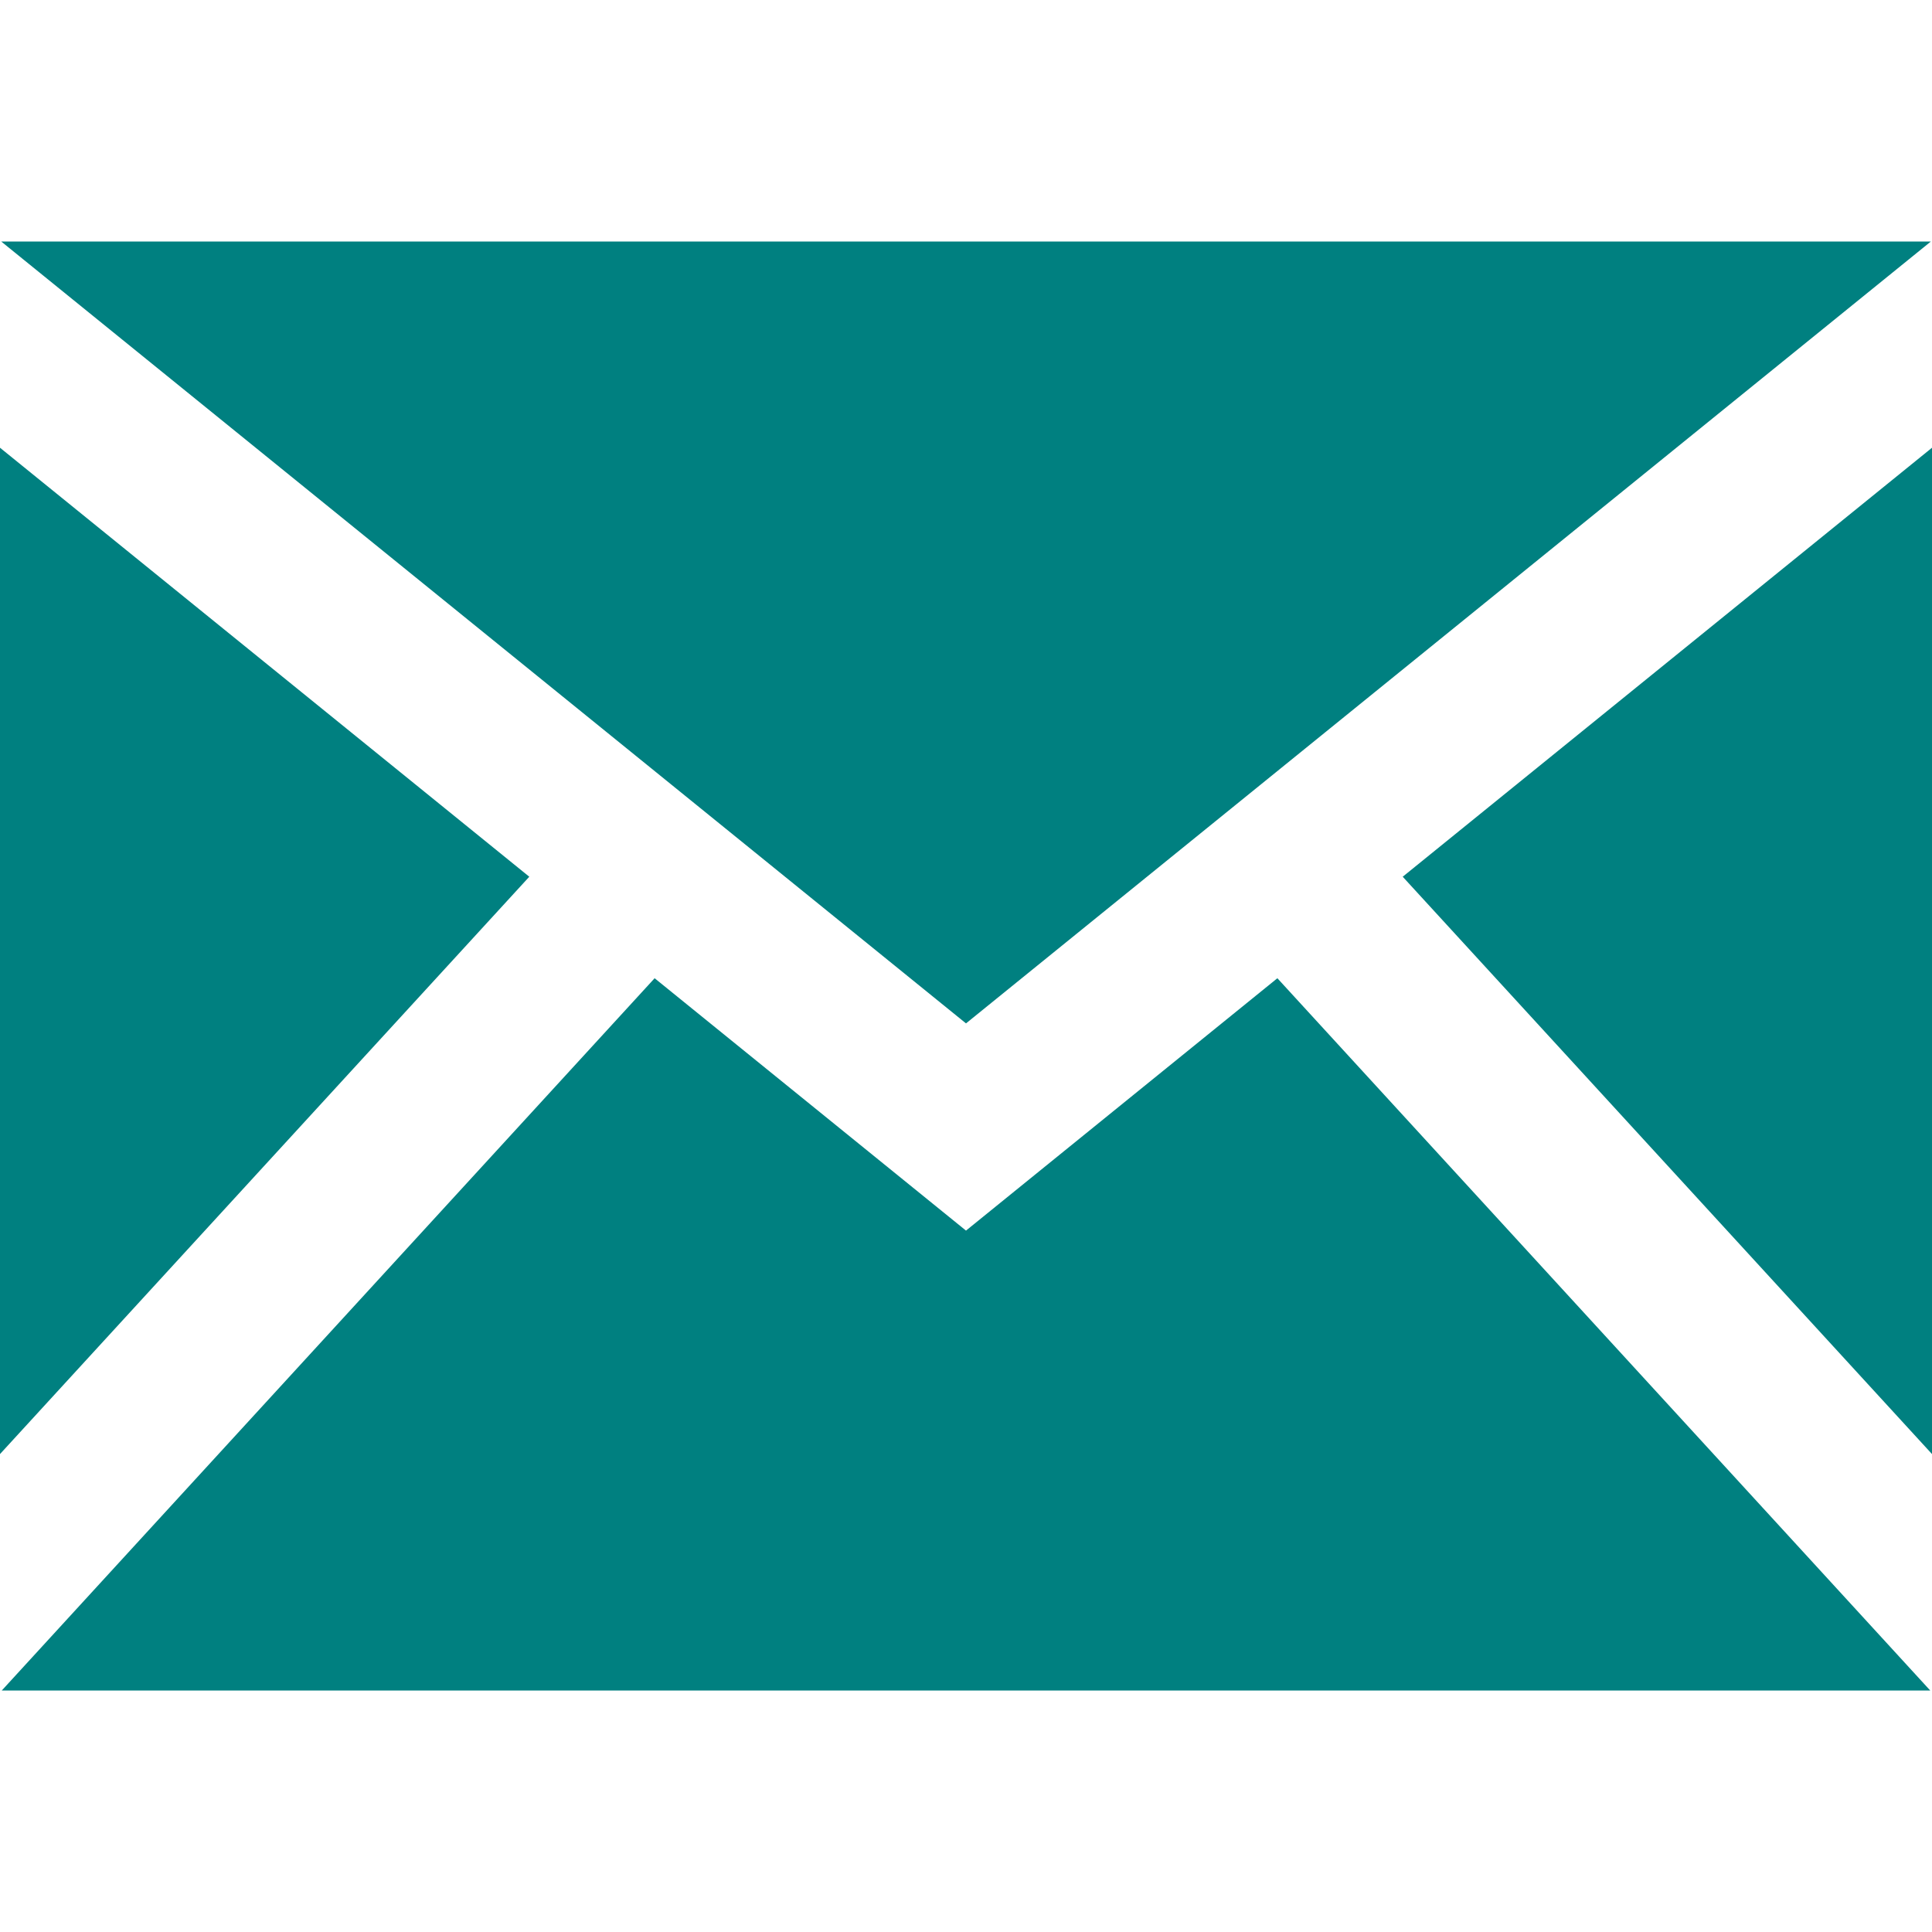
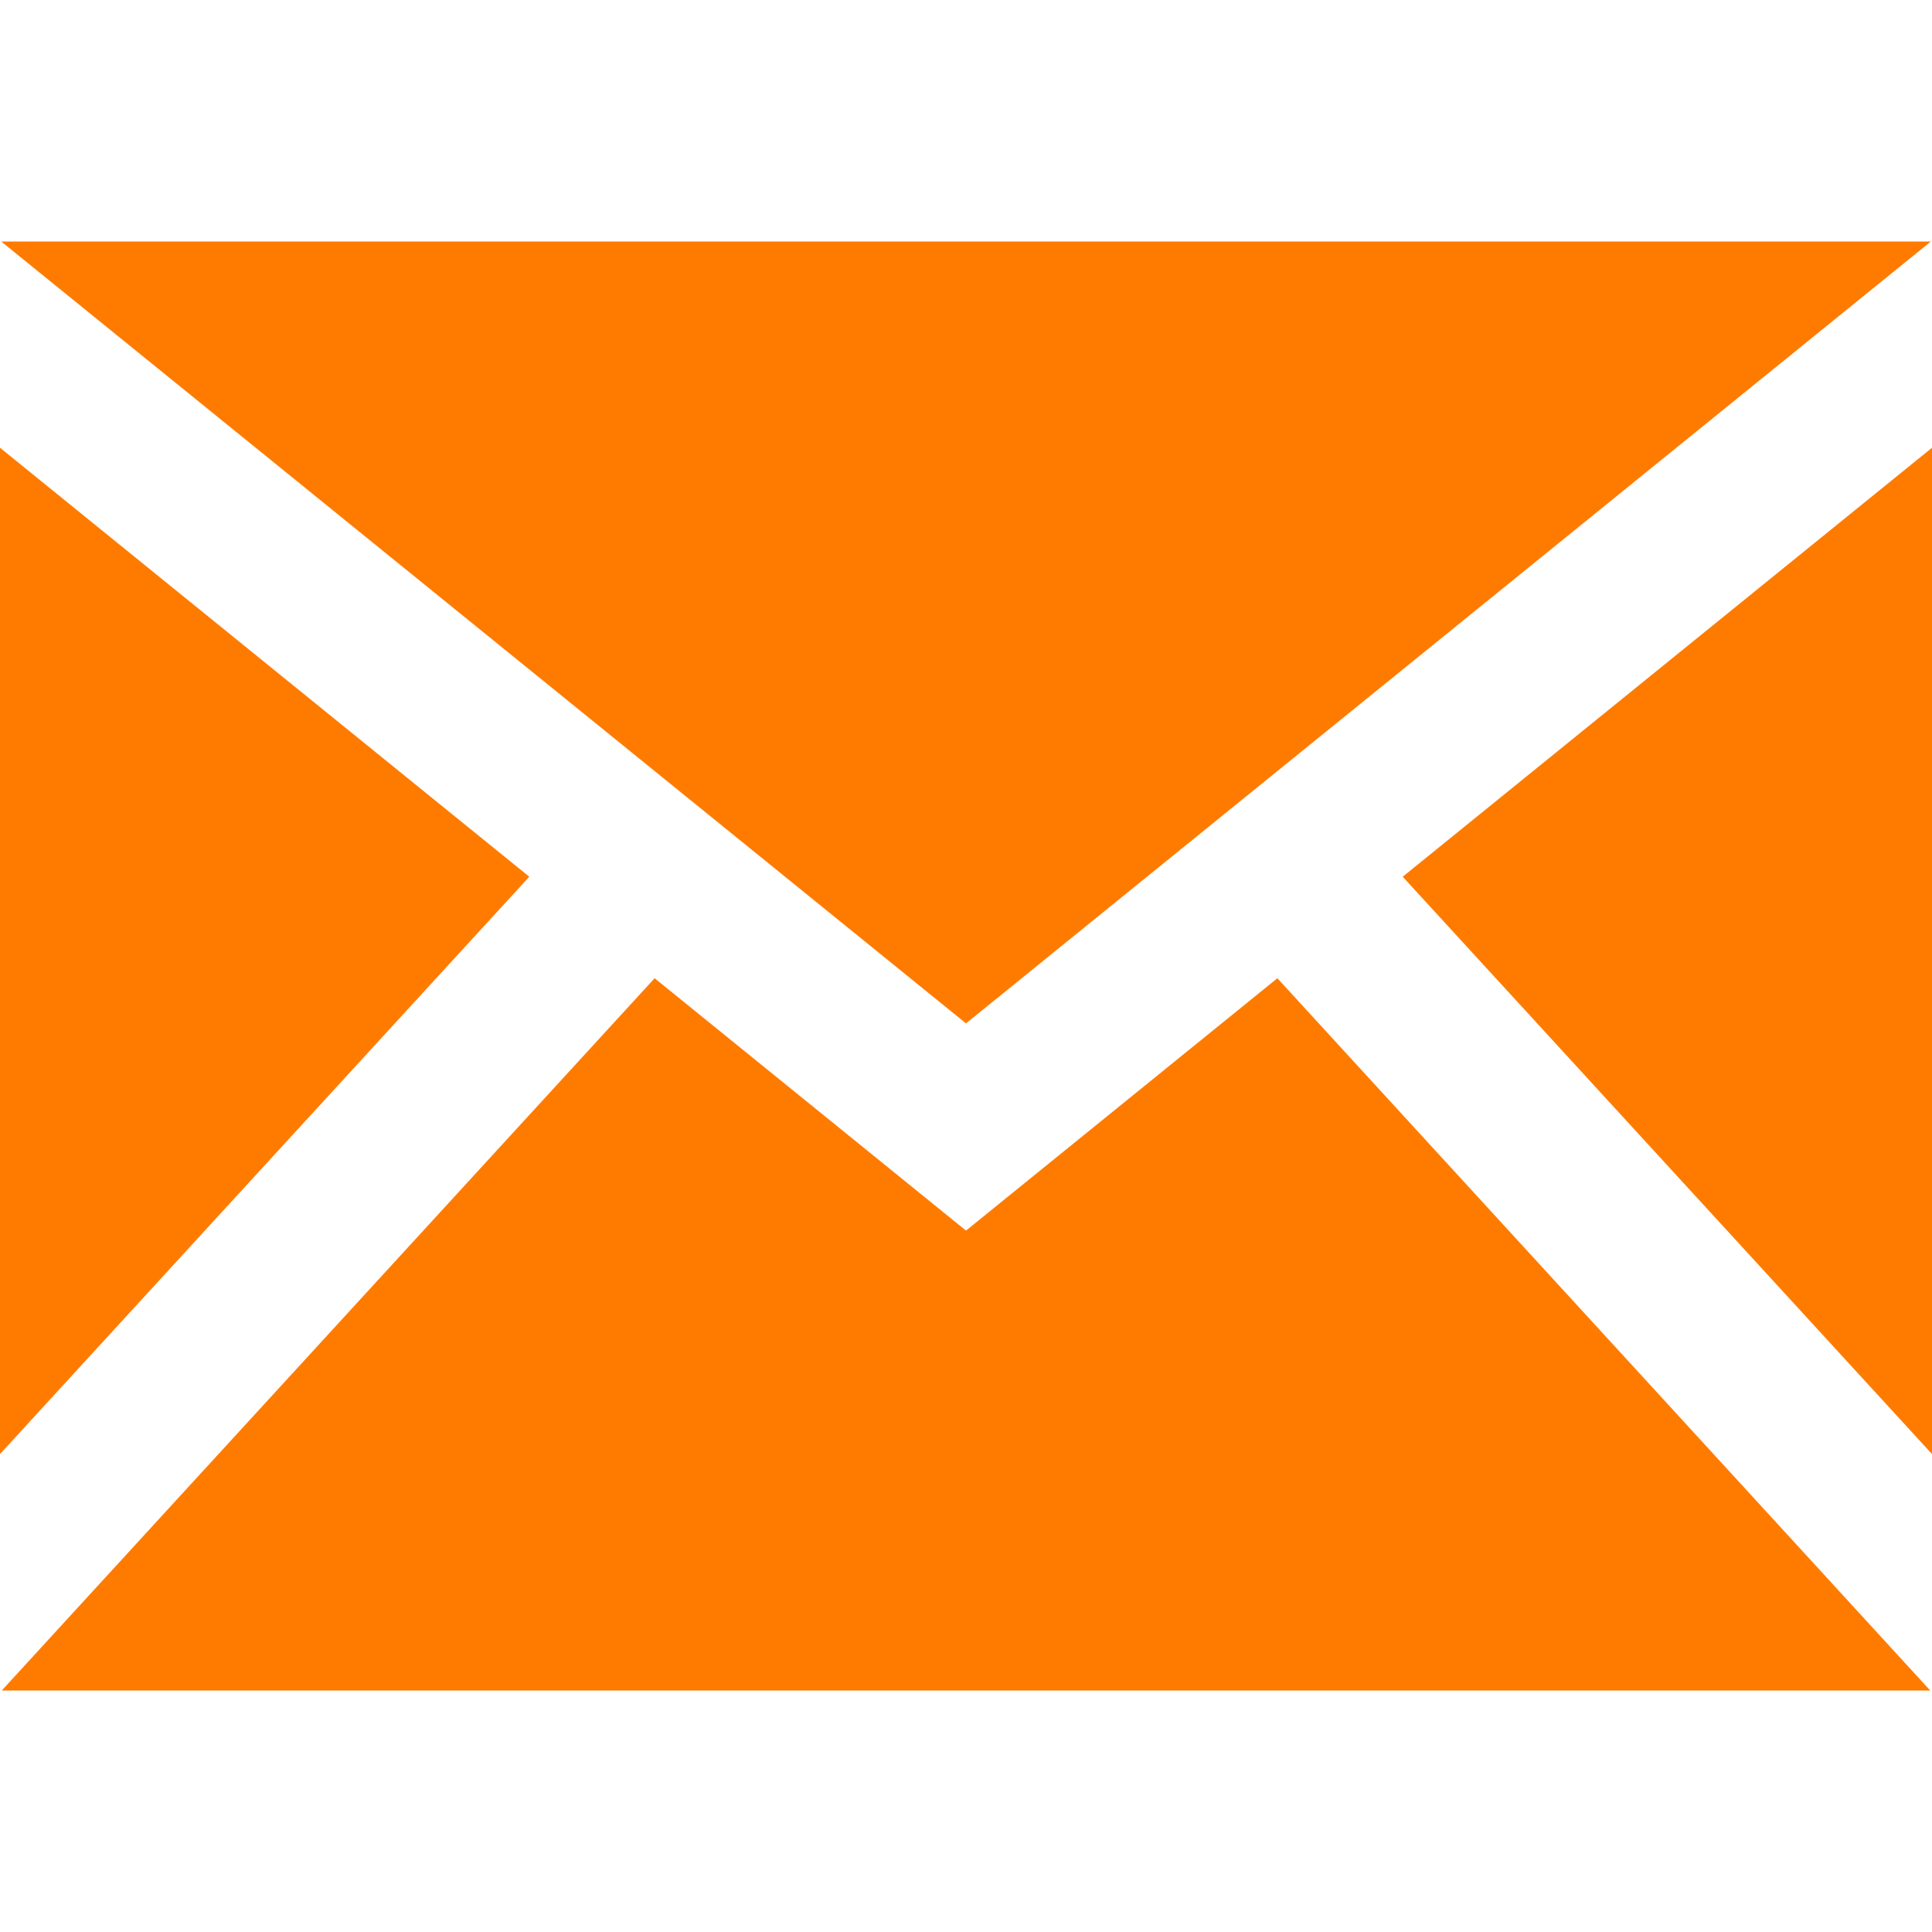
<svg xmlns="http://www.w3.org/2000/svg" width="24" height="24" viewBox="0 0 24 24">
-   <path fill="#008080" d="M12 12.713l-11.985-9.713h23.971l-11.986 9.713zm-5.425-1.822l-6.575-5.329v12.501l6.575-7.172zm10.85 0l6.575 7.172v-12.501l-6.575 5.329zm-1.557 1.261l-3.868 3.135-3.868-3.135-8.11 8.848h23.956l-8.11-8.848z" />
+   <path fill="#ff7b00" d="M12 12.713l-11.985-9.713h23.971l-11.986 9.713zm-5.425-1.822l-6.575-5.329v12.501l6.575-7.172zm10.85 0l6.575 7.172v-12.501l-6.575 5.329zm-1.557 1.261l-3.868 3.135-3.868-3.135-8.11 8.848h23.956l-8.11-8.848z" />
</svg>
